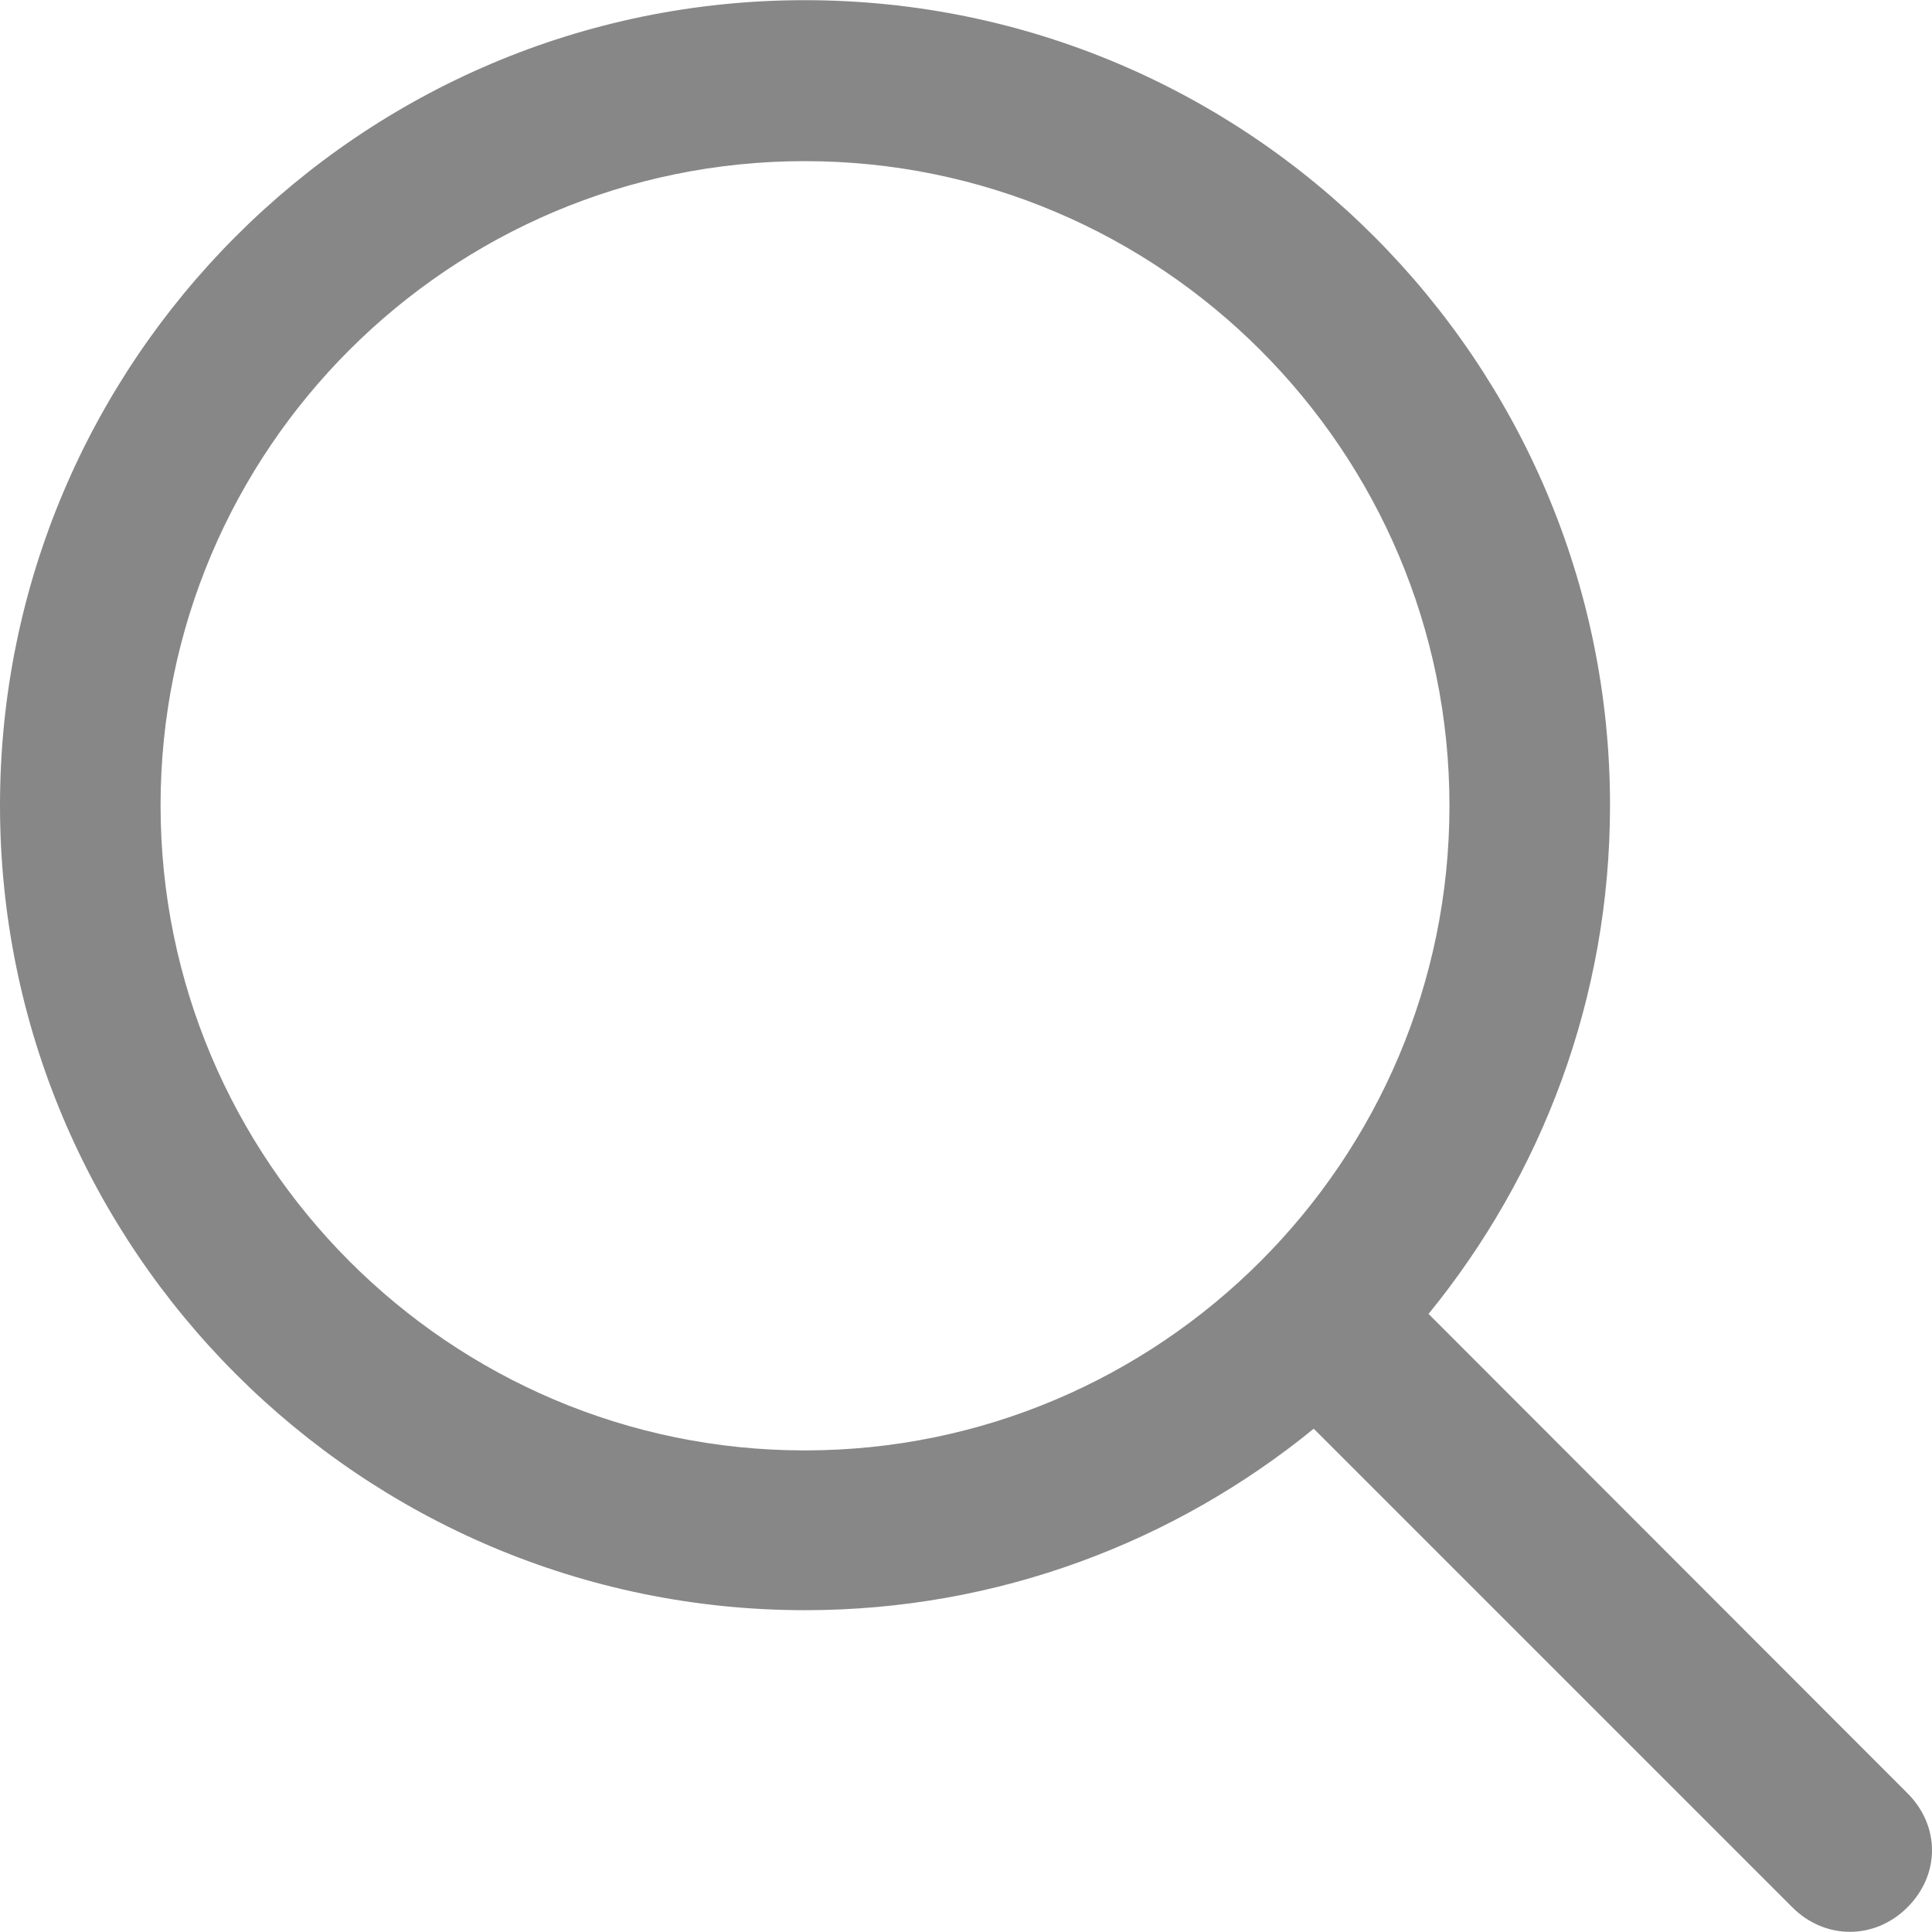
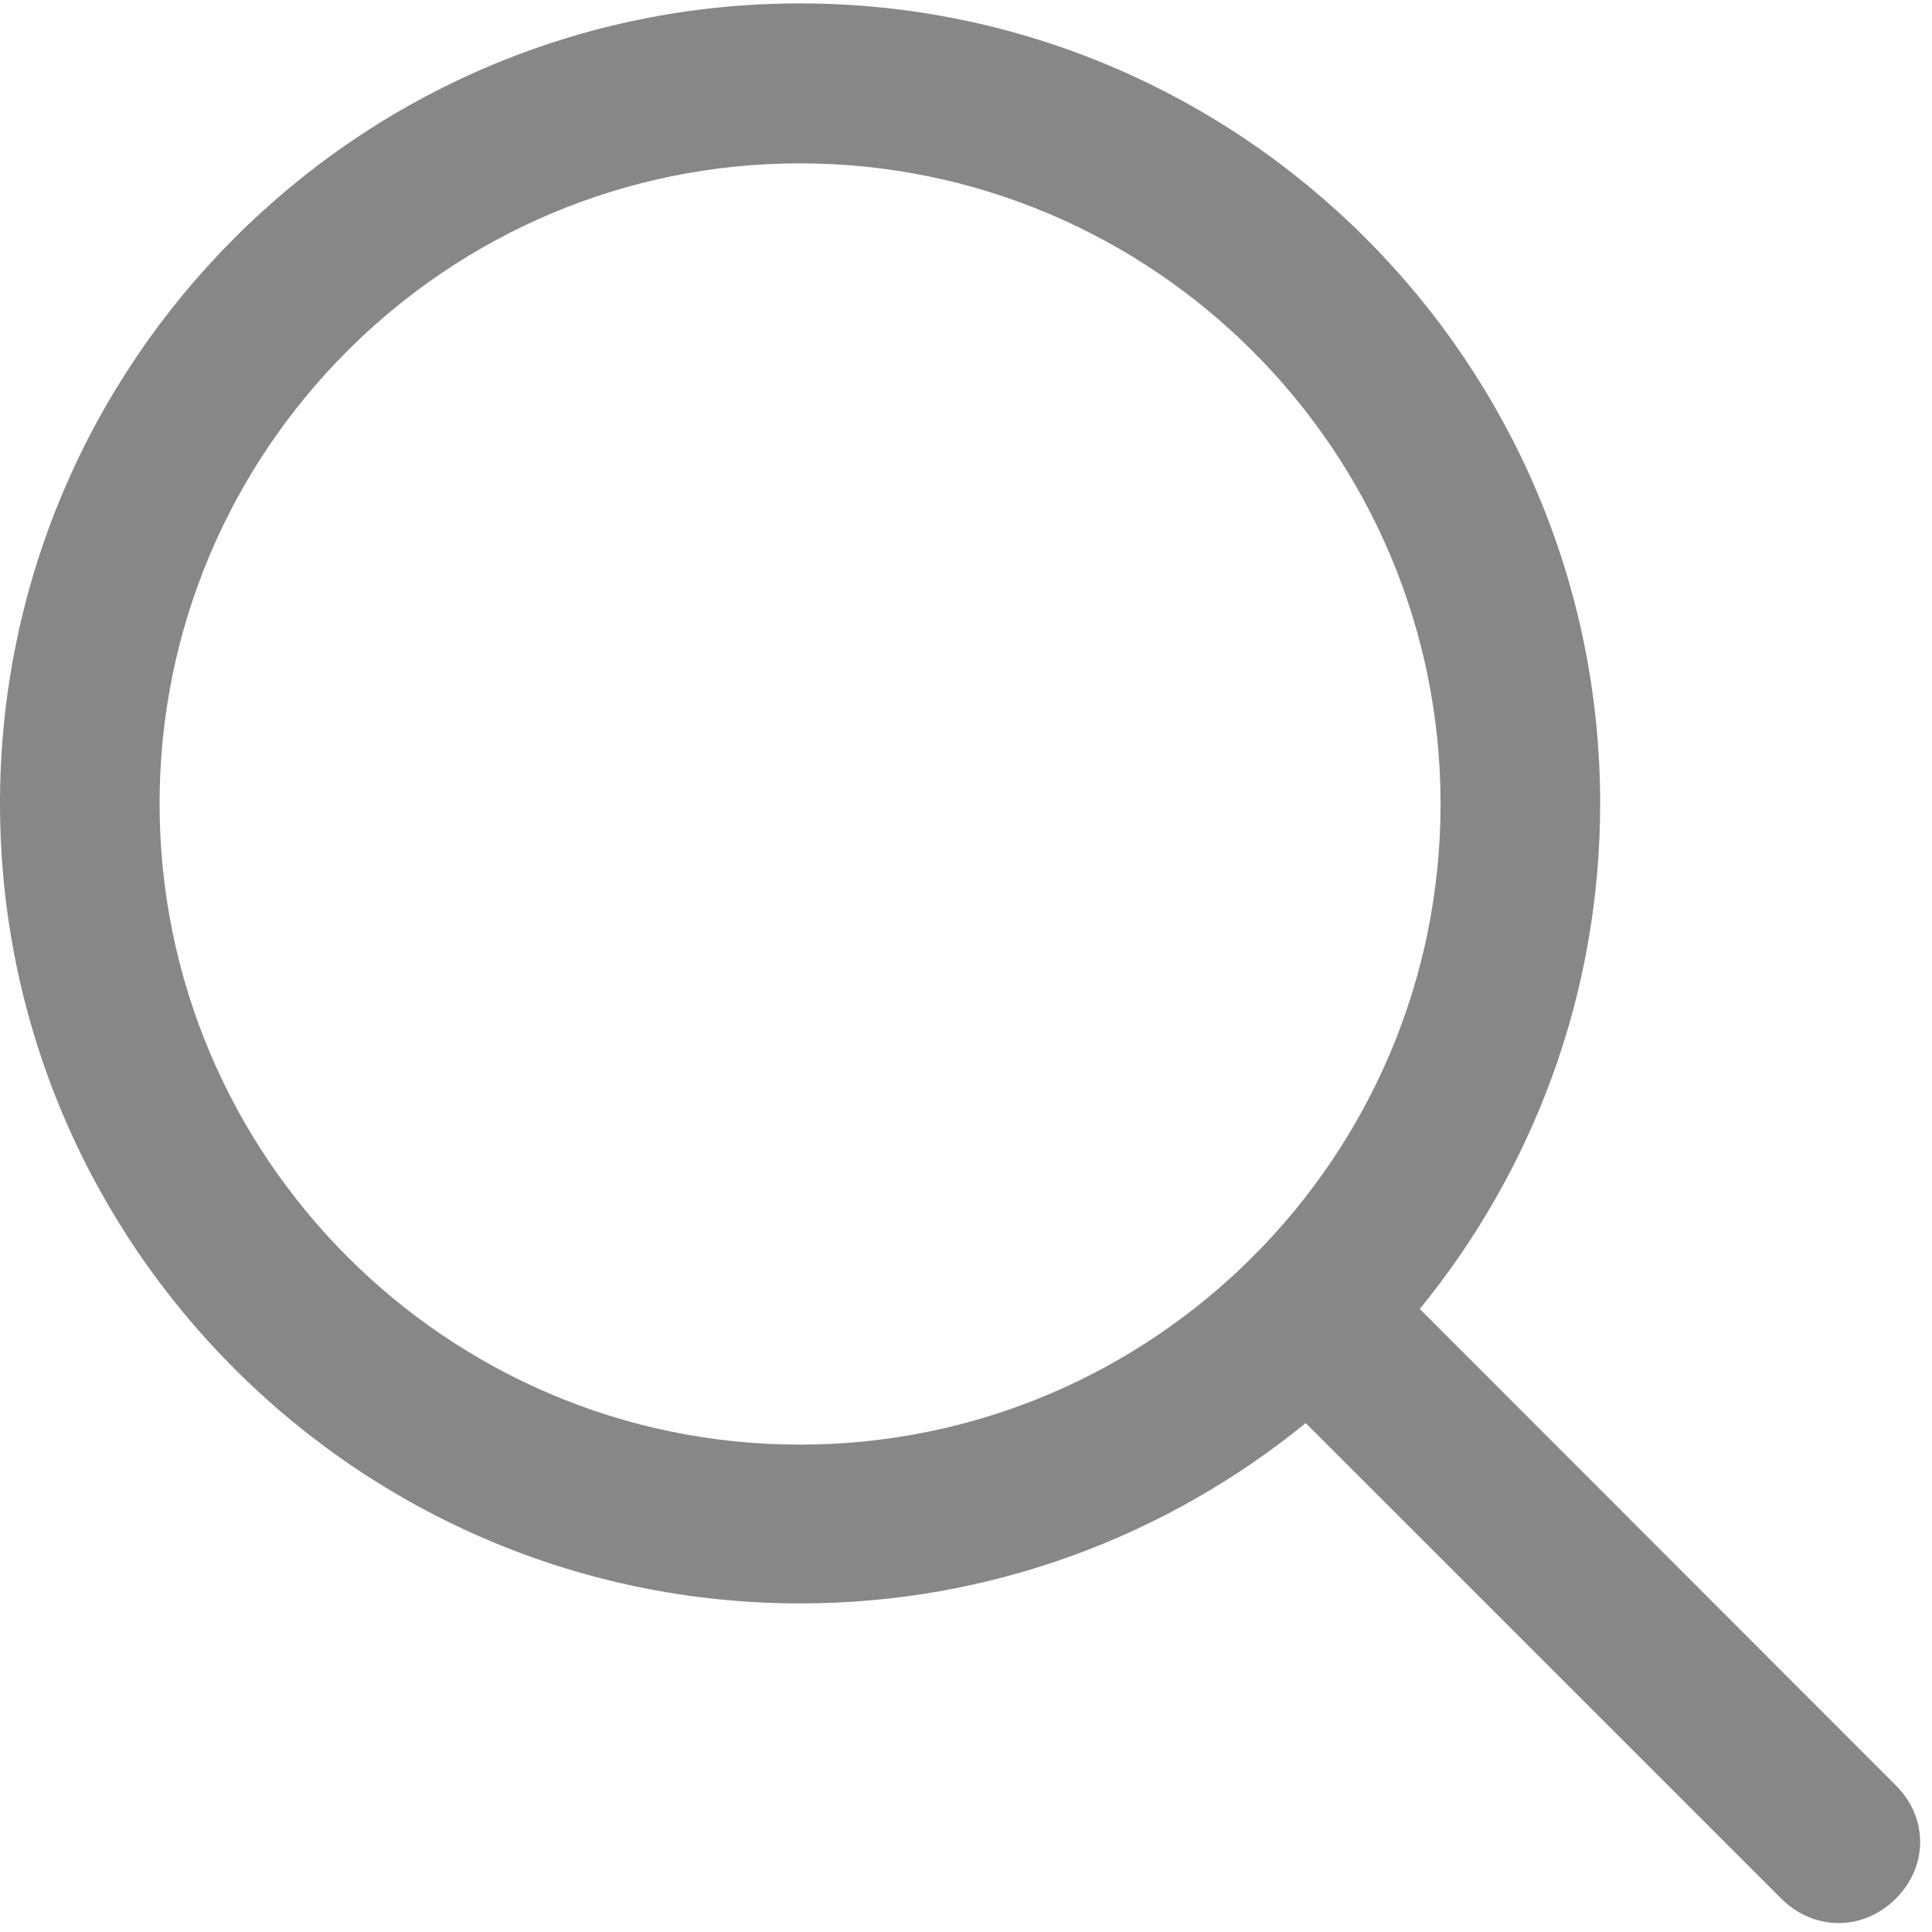
- <svg xmlns="http://www.w3.org/2000/svg" version="1.1" id="Capa_1" x="0px" y="0px" viewBox="0 0 489.713 489.713" style="enable-background:new 0 0 489.713 489.713;" xml:space="preserve">
+ <svg xmlns="http://www.w3.org/2000/svg" version="1.1" id="Capa_1" x="0px" y="0px" viewBox="0 0 25 25" xml:space="preserve" width="25" height="25">
  <defs id="defs9" />
-   <g id="g4" style="fill:#878787;fill-opacity:1">
-     <path d="M483.4,454.444l-121.3-121.4c28.7-35.2,46-80,46-128.9c0-112.5-91.5-204.1-204.1-204.1S0,91.644,0,204.144   s91.5,204,204.1,204c48.8,0,93.7-17.3,128.9-46l121.3,121.3c8.3,8.3,20.9,8.3,29.2,0S491.8,462.744,483.4,454.444z M40.7,204.144   c0-90.1,73.2-163.3,163.3-163.3s163.4,73.3,163.4,163.4s-73.3,163.4-163.4,163.4S40.7,294.244,40.7,204.144z" id="path2" style="fill:#878787;fill-opacity:1" />
+   <g id="g4" style="fill:#878787;fill-opacity:1" transform="matrix(0.05073756,0,0,0.05073304,0,0.04176775)">
+     <path d="m 483.4,454.444 -121.3,-121.4 c 28.7,-35.2 46,-80 46,-128.9 0,-112.5 -91.5,-204.1 -204.1,-204.1 -112.6,0 -204,91.6 -204,204.1 0,112.5 91.5,204 204.1,204 48.8,0 93.7,-17.3 128.9,-46 l 121.3,121.3 c 8.3,8.3 20.9,8.3 29.2,0 8.3,-8.3 8.3,-20.7 -0.1,-29 z M 40.7,204.144 c 0,-90.1 73.2,-163.3 163.3,-163.3 90.1,0 163.4,73.3 163.4,163.4 0,90.1 -73.3,163.4 -163.4,163.4 -90.1,0 -163.3,-73.4 -163.3,-163.5 z" id="path2" style="fill:#878787;fill-opacity:1" />
  </g>
</svg>
